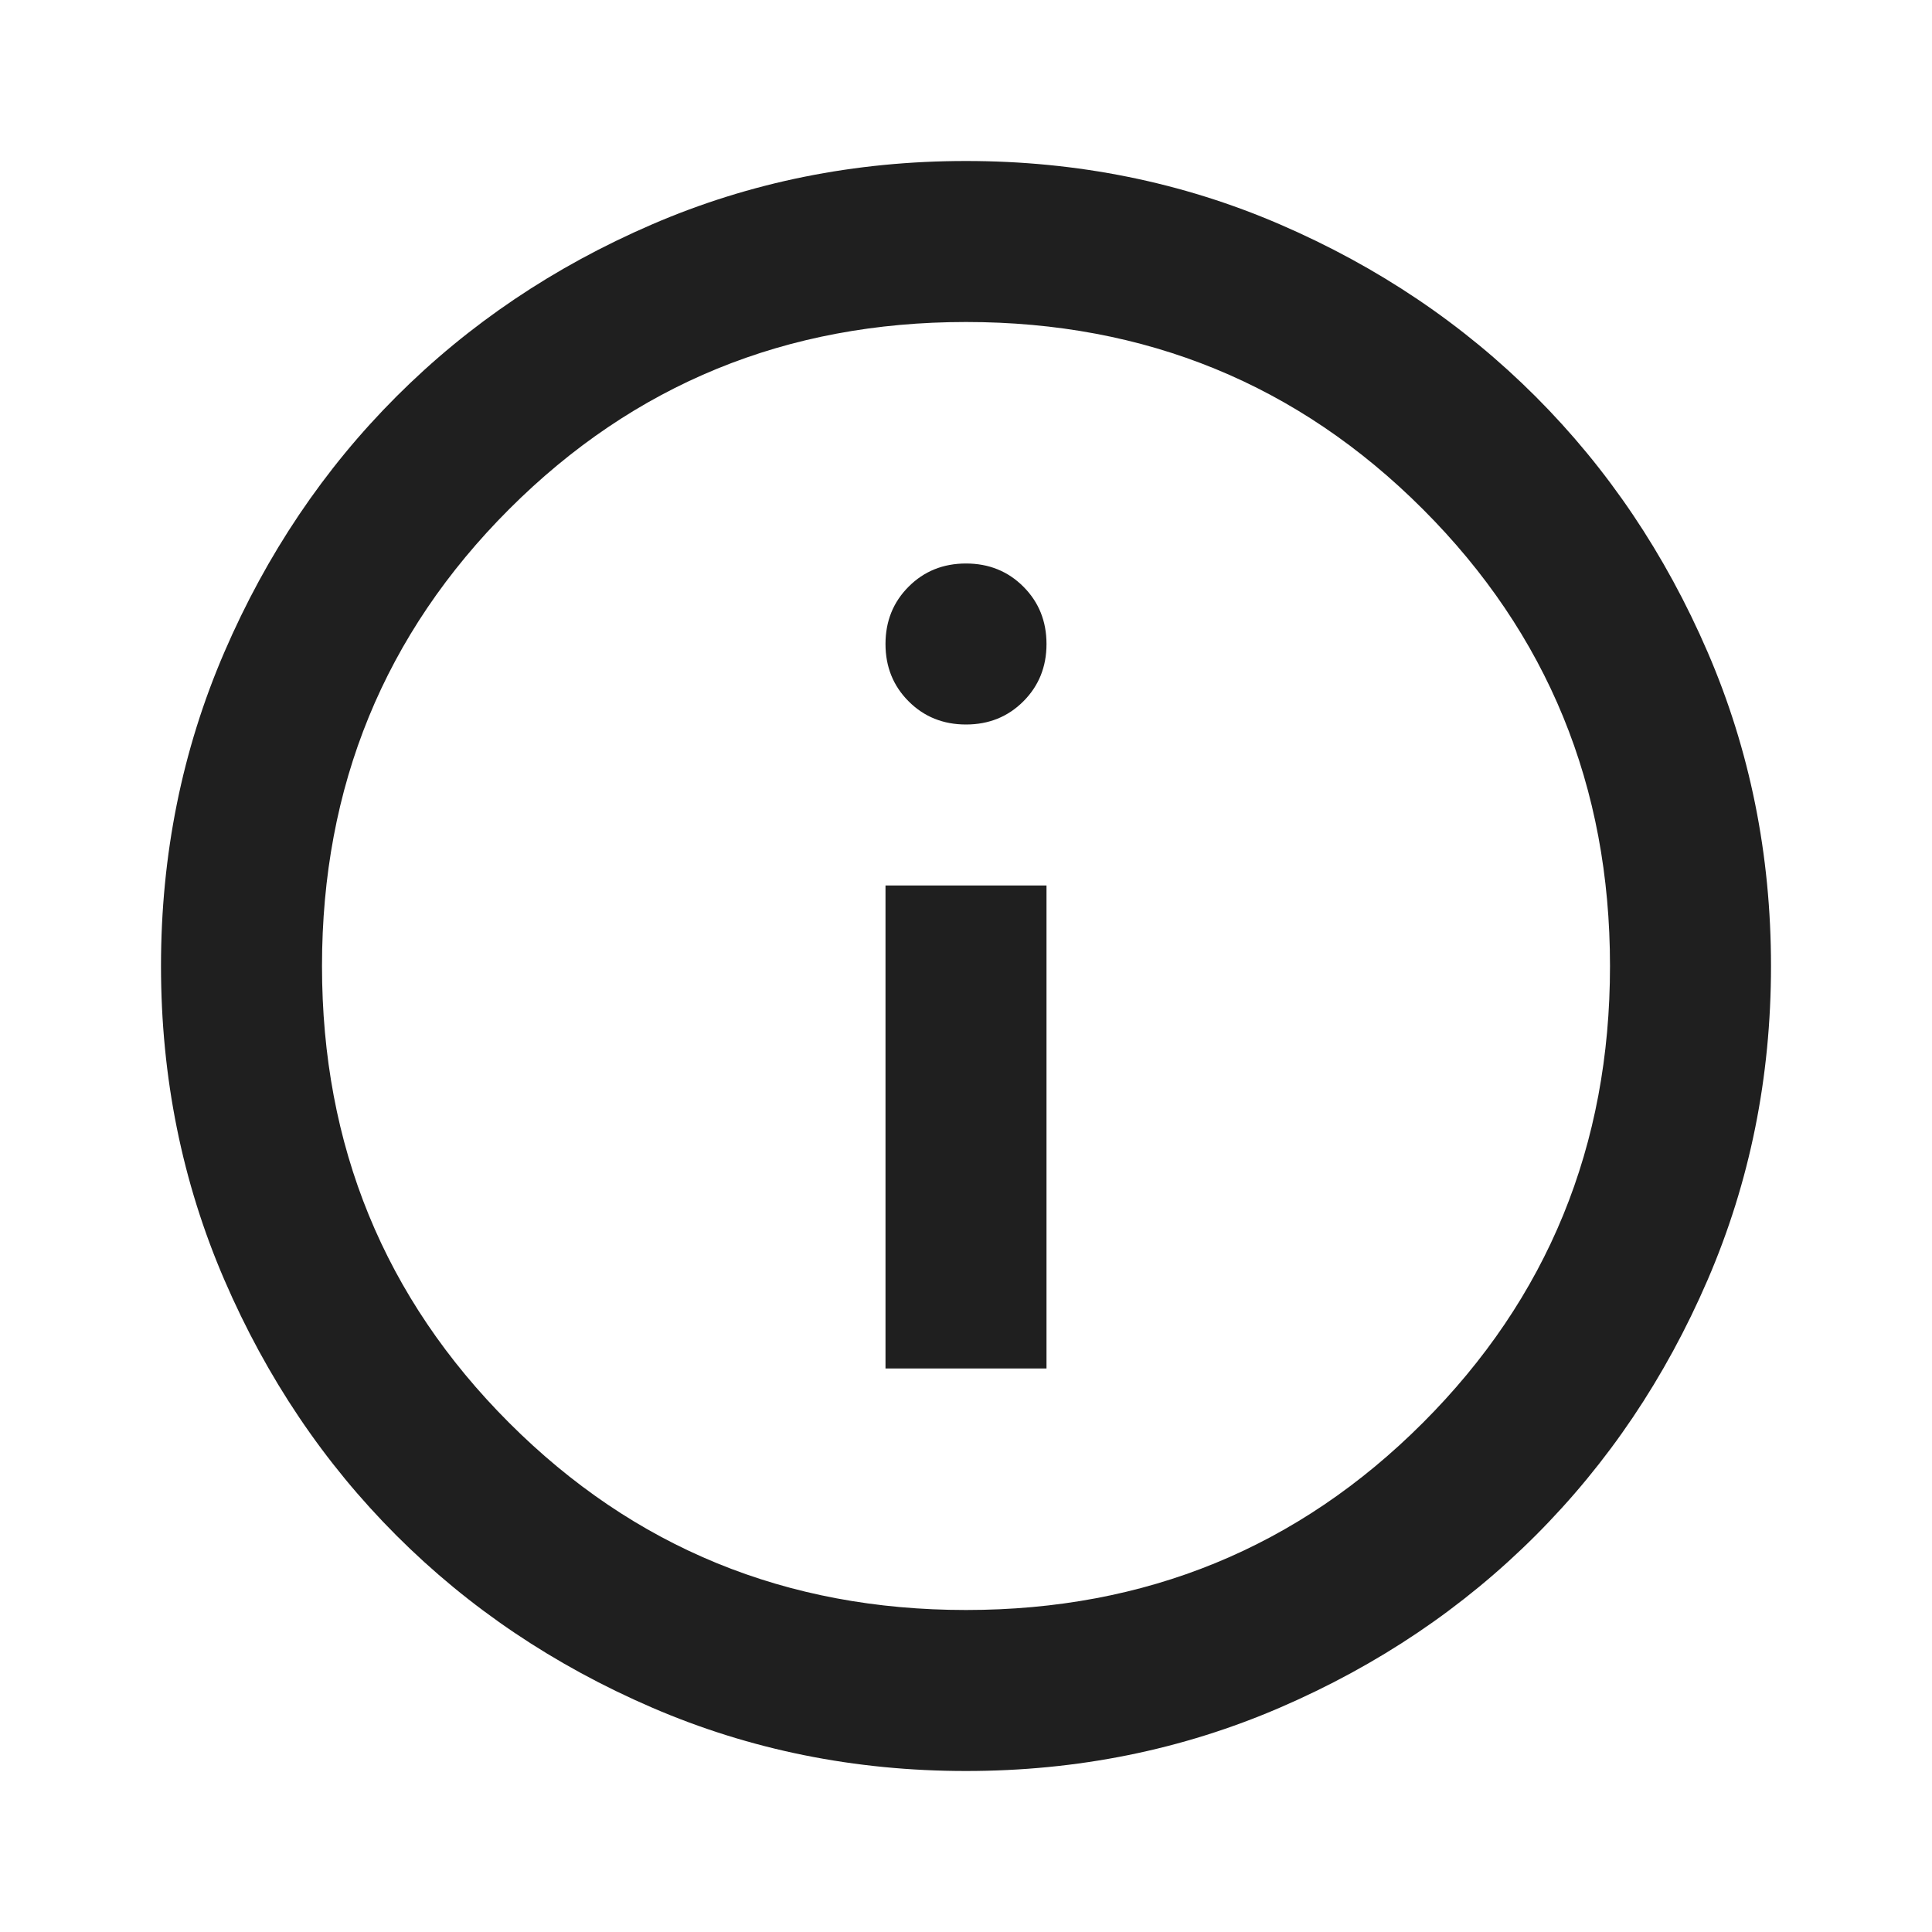
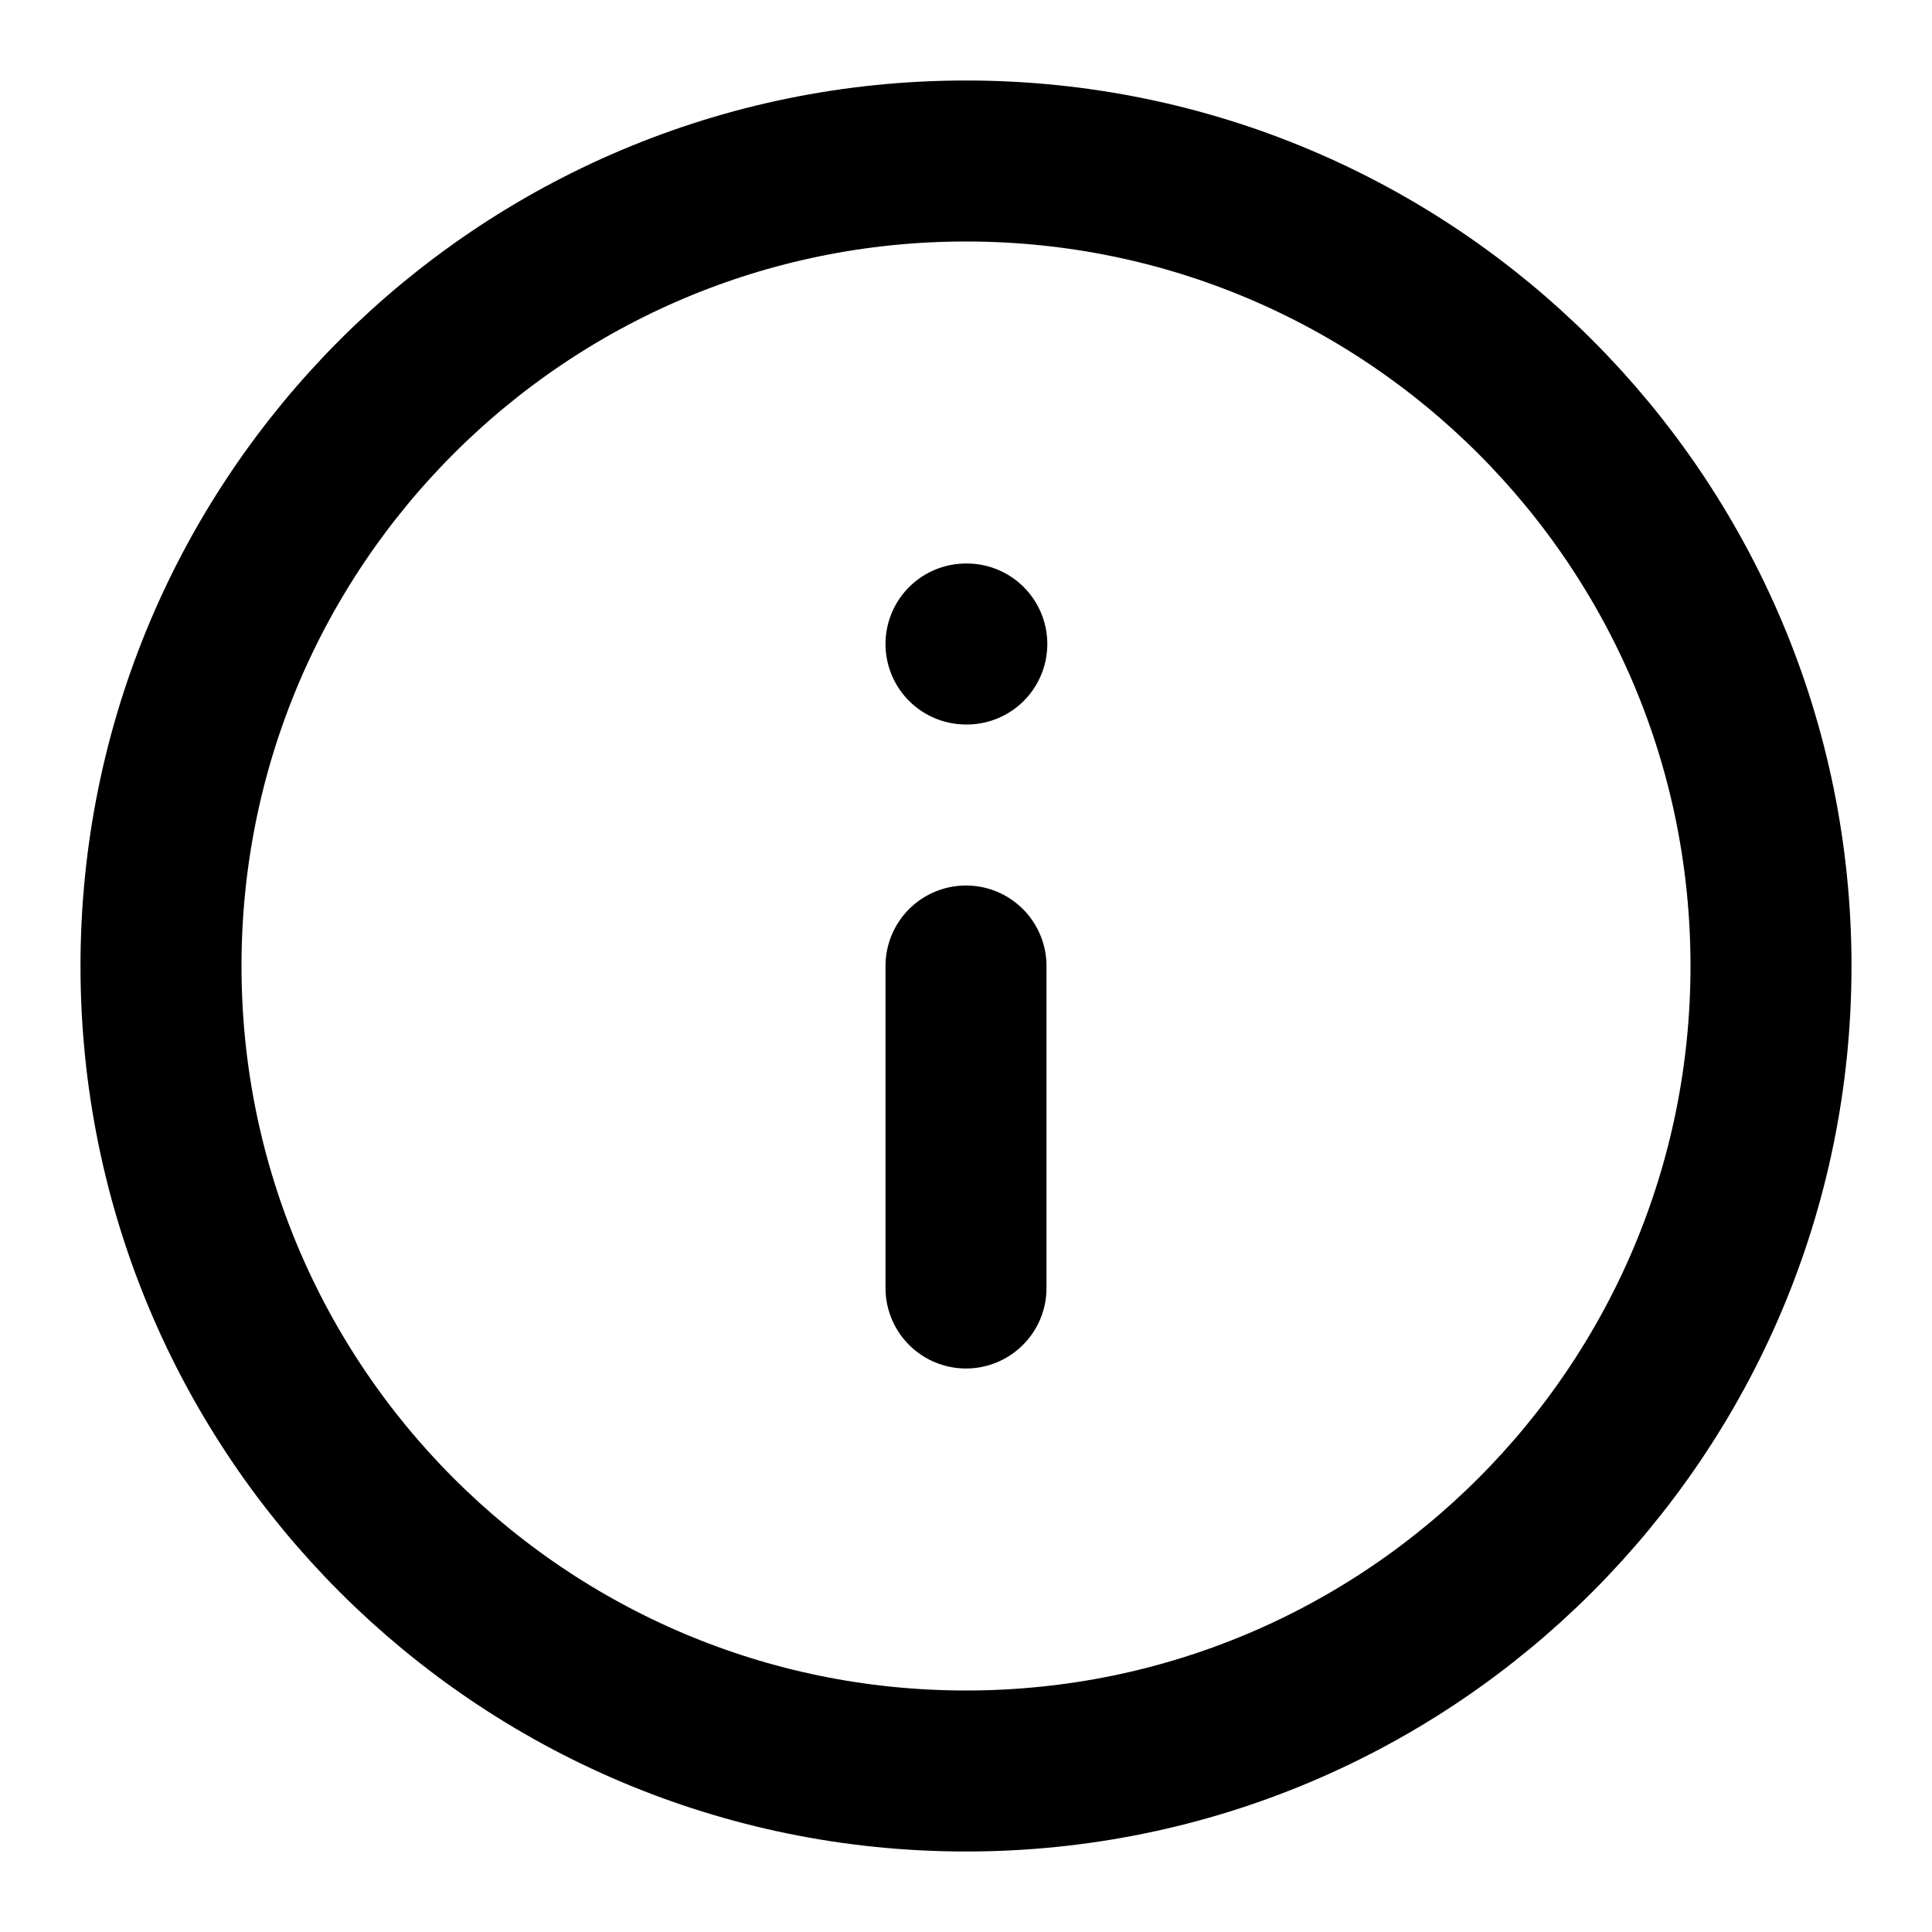
- <svg xmlns="http://www.w3.org/2000/svg" height="24px" viewBox="0 -960 960 960" width="24px" fill="#1f1f1f">
-   <path d="M440-280h80v-240h-80v240Zm68.5-331.5Q520-623 520-640t-11.5-28.5Q497-680 480-680t-28.5 11.5Q440-657 440-640t11.5 28.5Q463-600 480-600t28.5-11.5ZM480-80q-83 0-156-31.5T197-197q-54-54-85.5-127T80-480q0-83 31.5-156T197-763q54-54 127-85.5T480-880q83 0 156 31.5T763-763q54 54 85.5 127T880-480q0 83-31.5 156T763-197q-54 54-127 85.5T480-80Zm0-80q134 0 227-93t93-227q0-134-93-227t-227-93q-134 0-227 93t-93 227q0 134 93 227t227 93Zm0-320Z" />
+ <svg xmlns="http://www.w3.org/2000/svg" class="lucide lucide-info" width="24" height="24" viewBox="0 0 24 24" fill="none" stroke="currentColor" stroke-width="2" stroke-linecap="round" stroke-linejoin="round">
+   <circle cx="12" cy="12" r="10" />
+   <path d="M12 16v-4" />
+   <path d="M12 8h.01" />
</svg>
